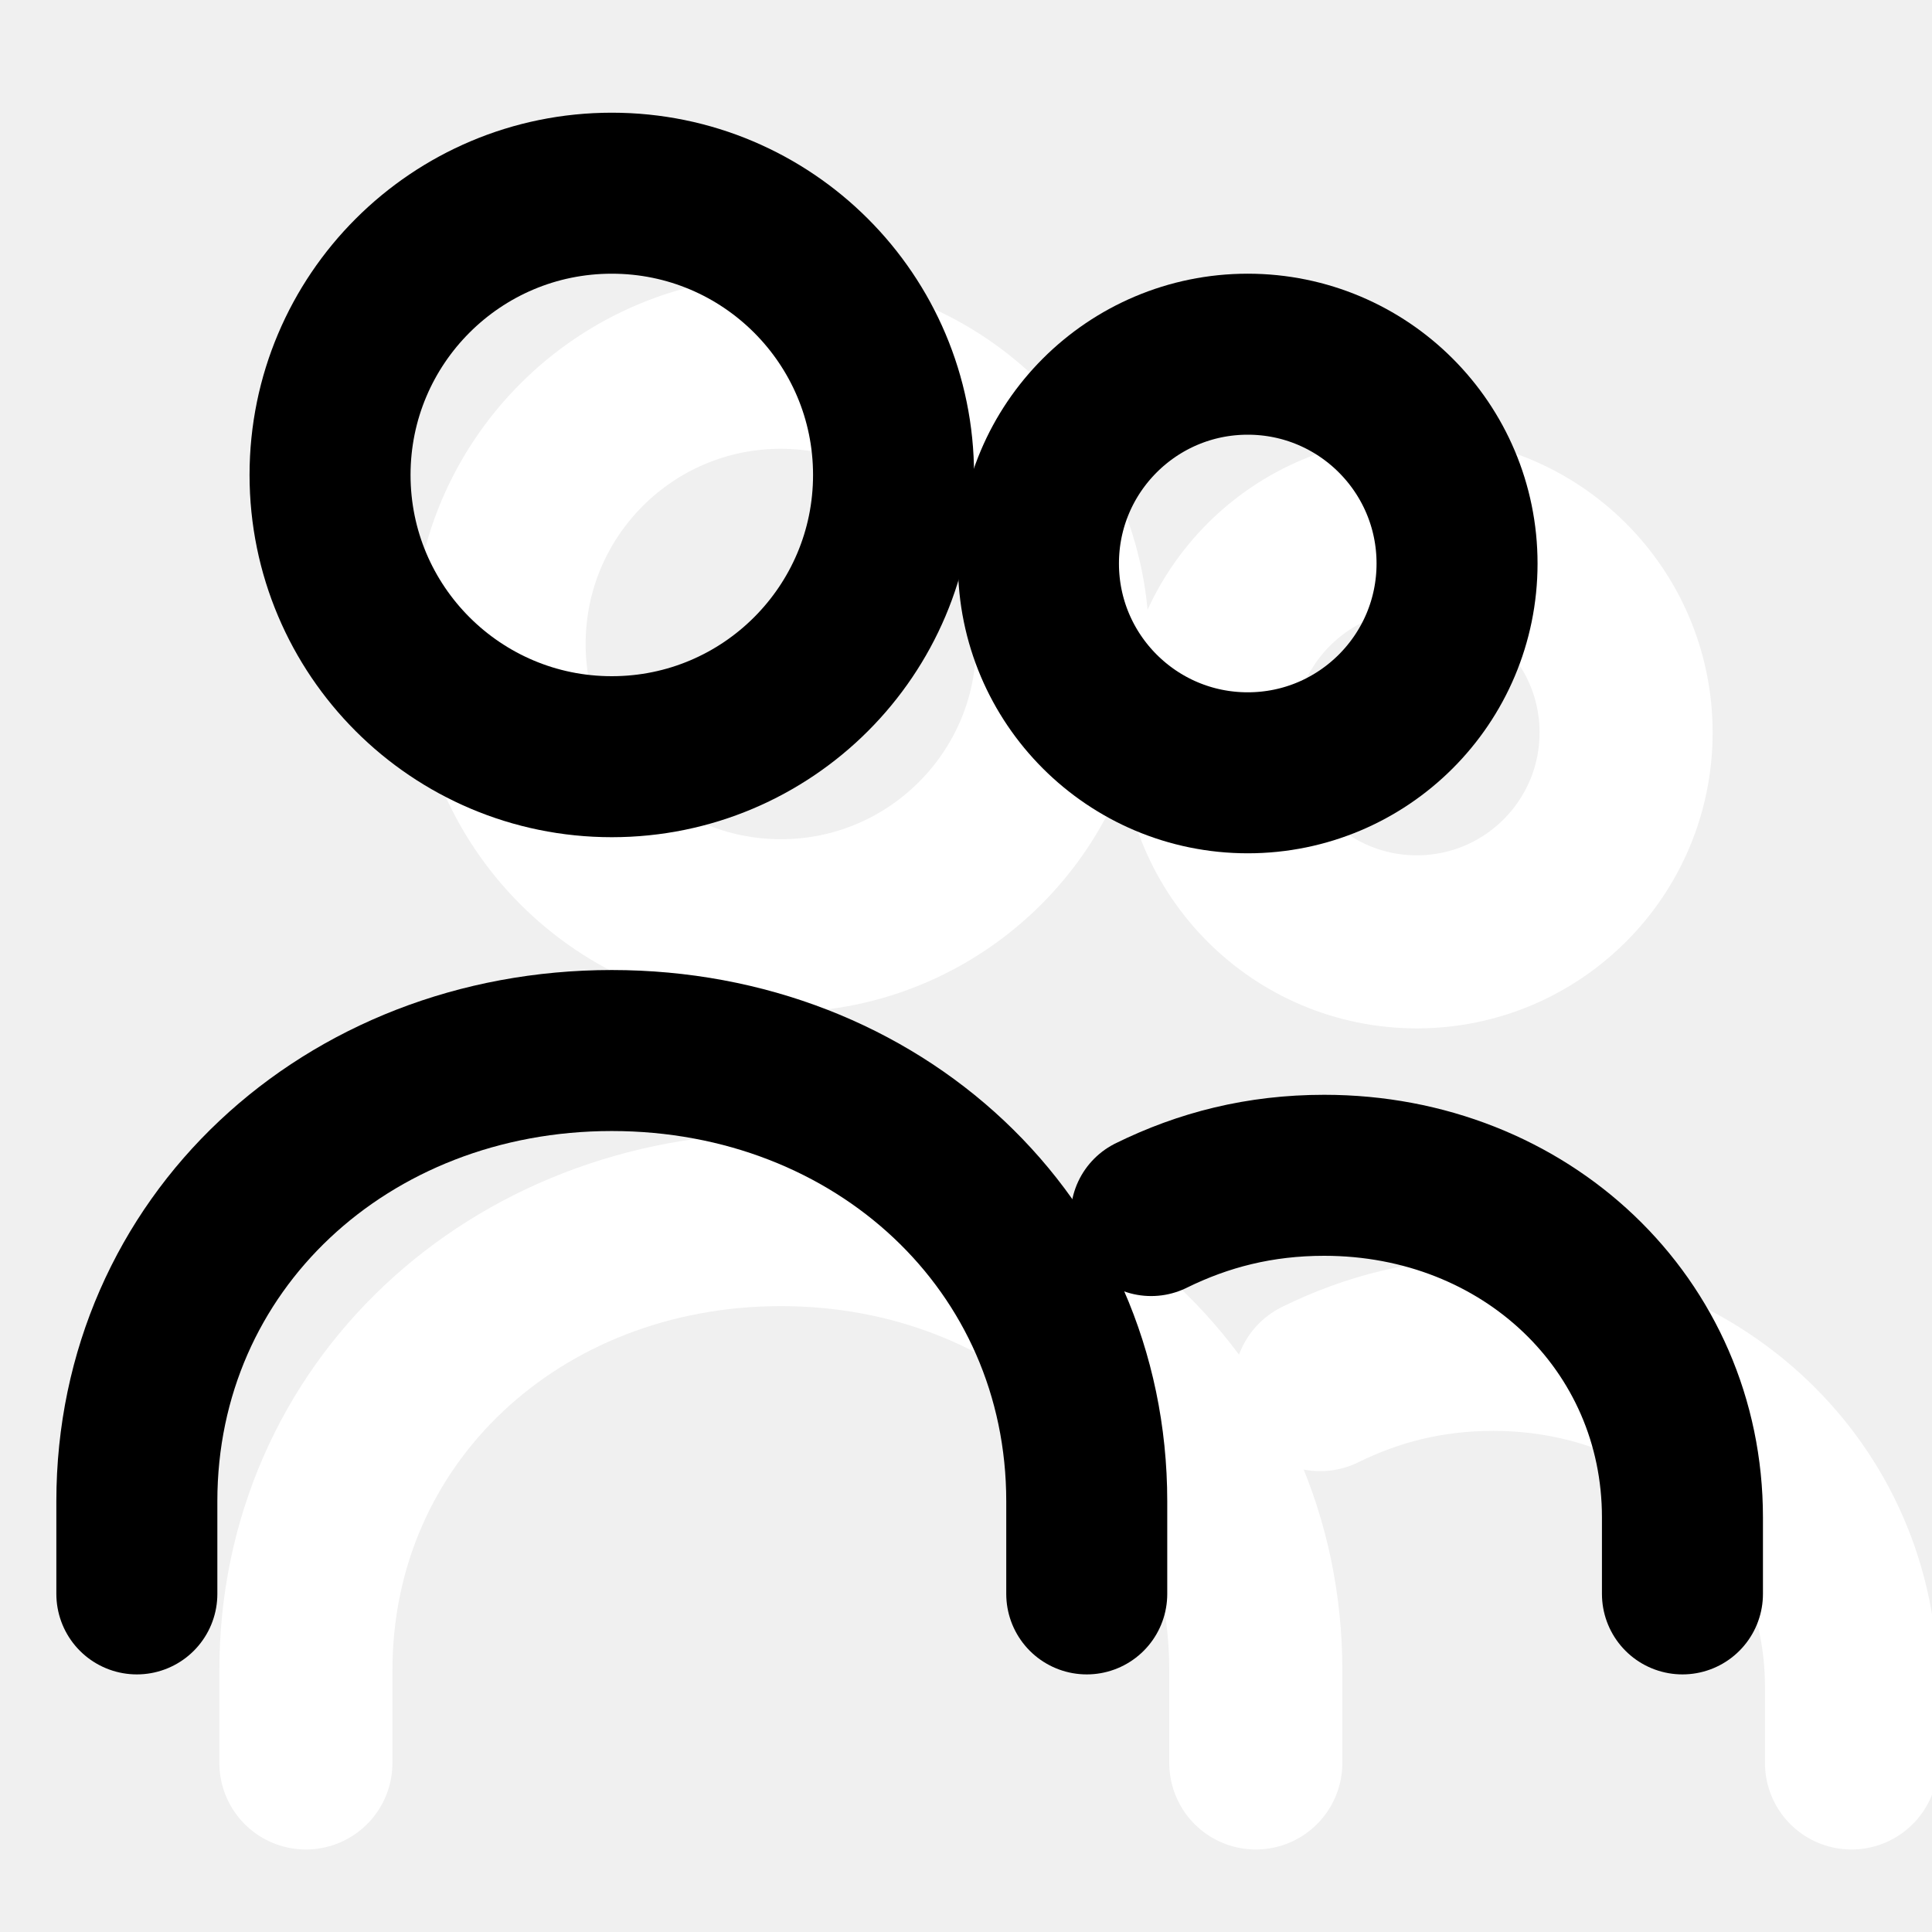
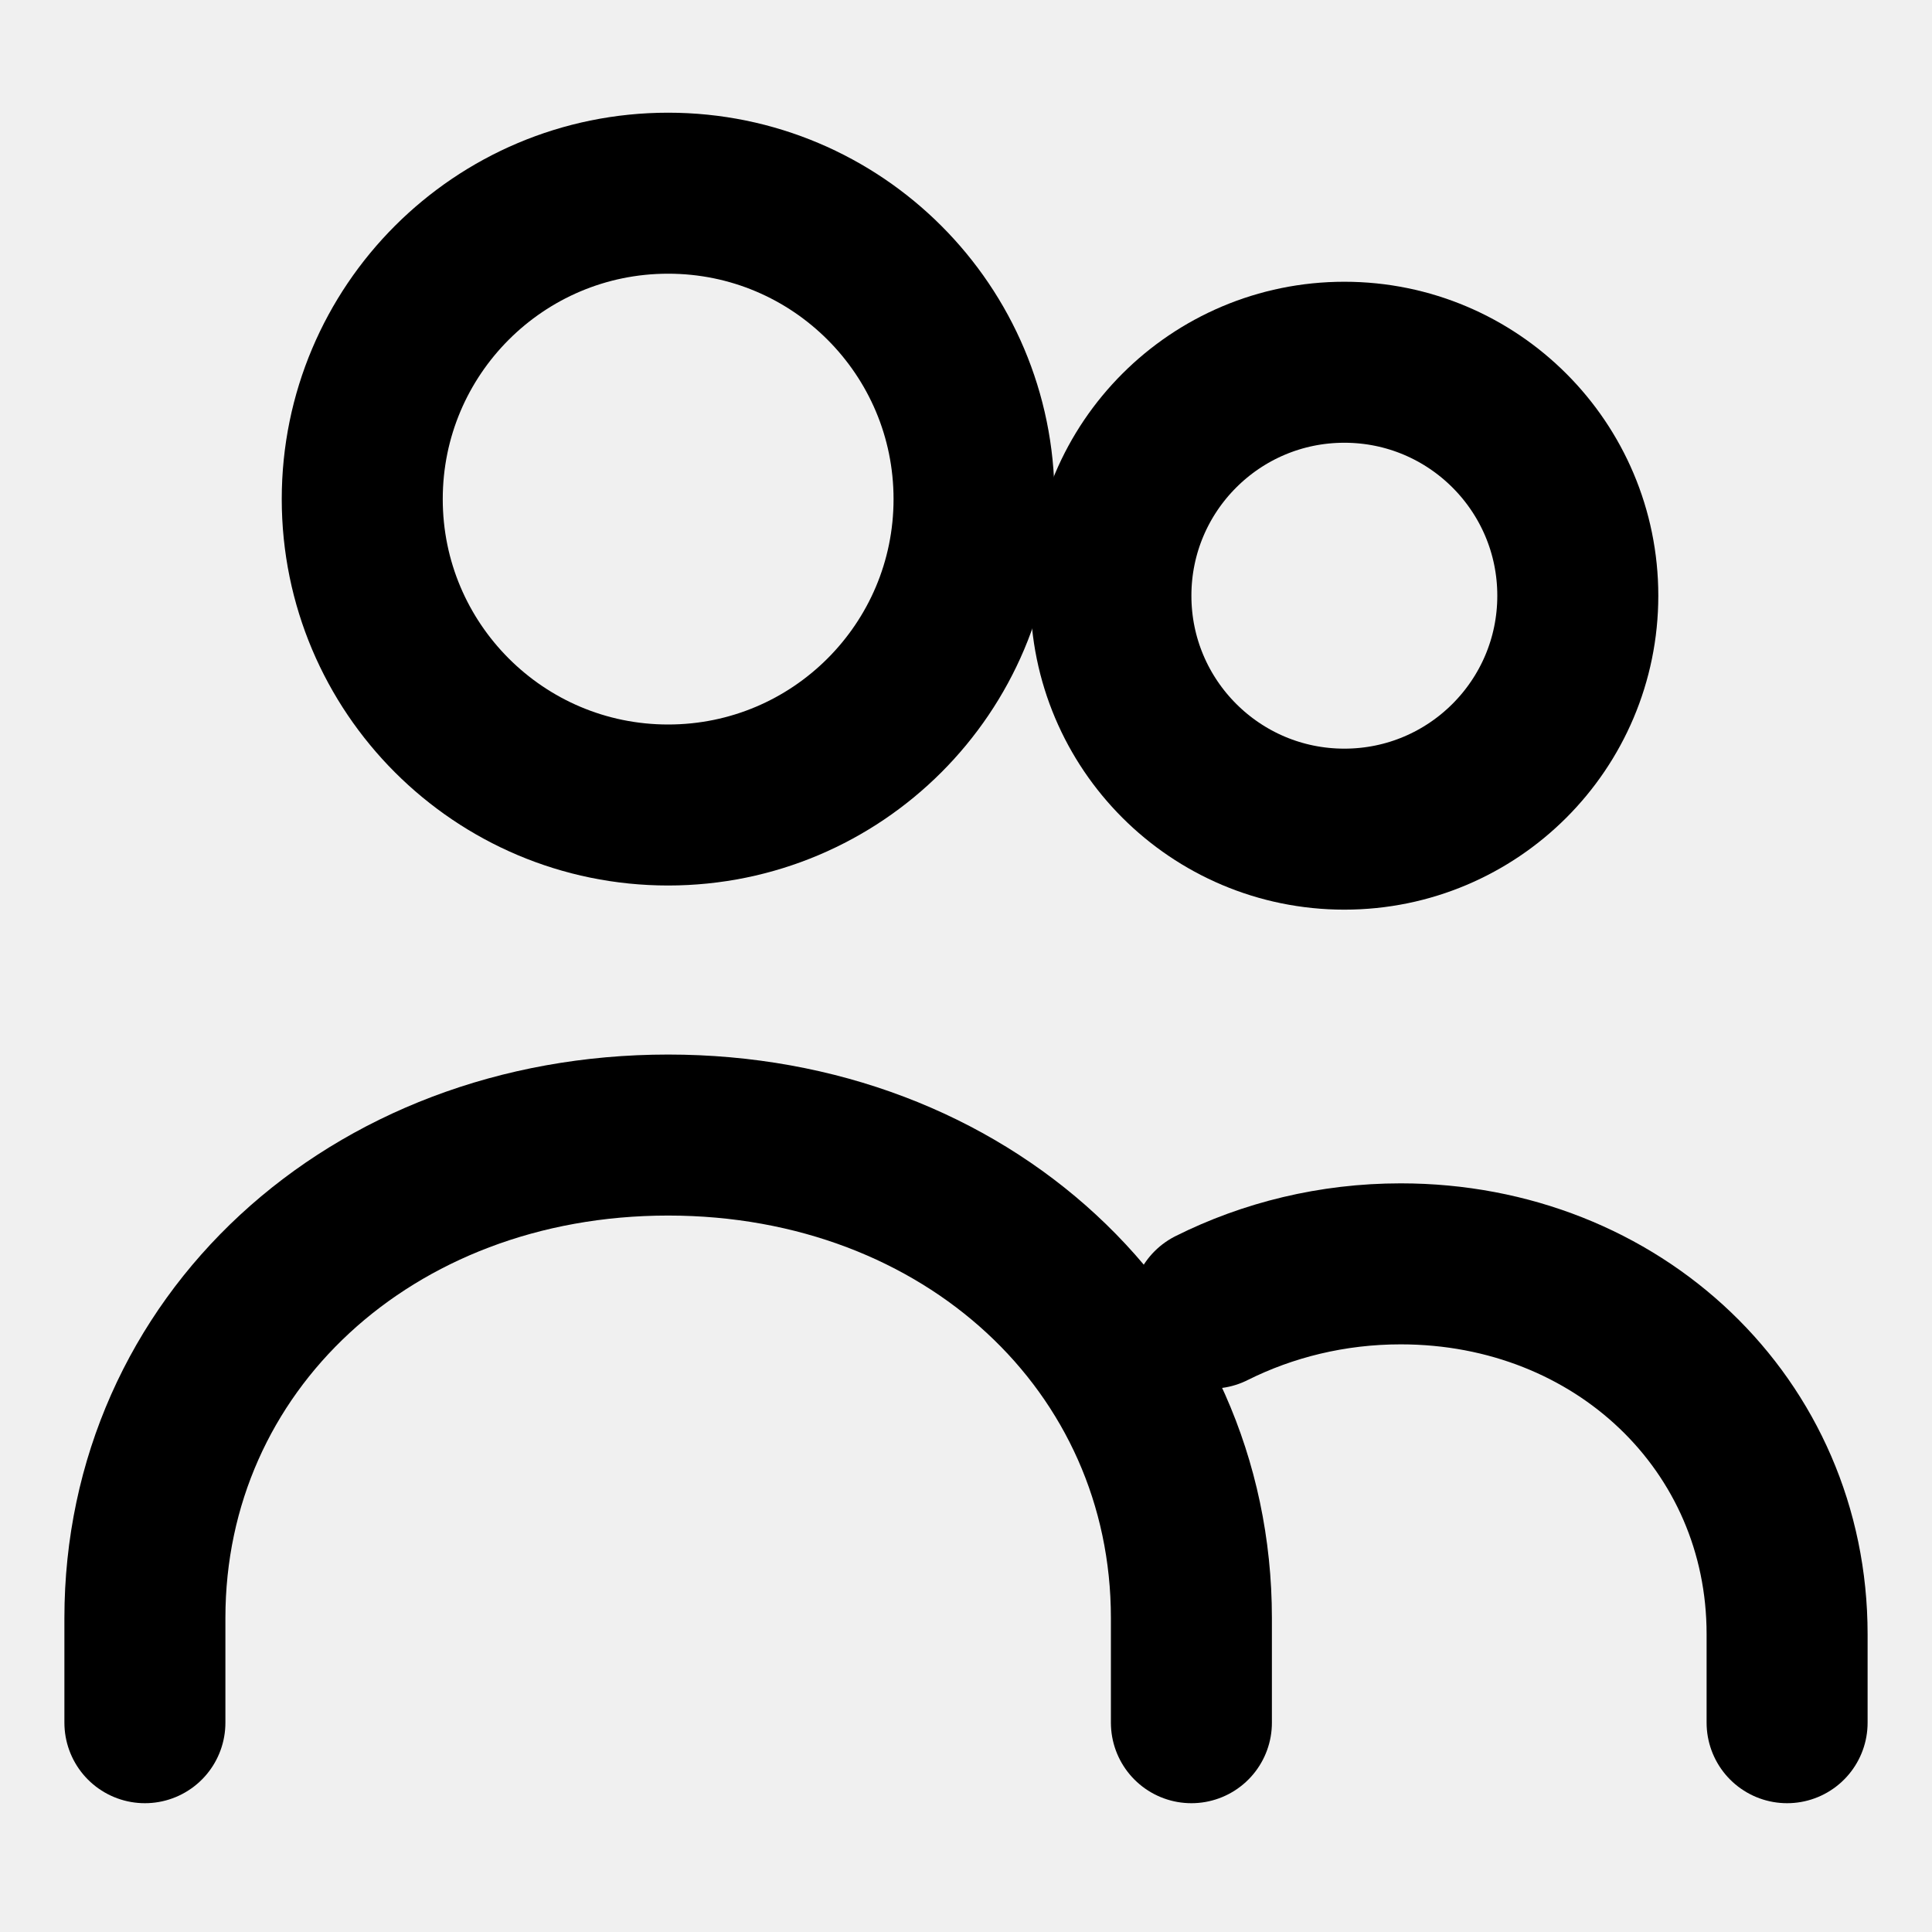
- <svg xmlns="http://www.w3.org/2000/svg" viewBox="0 0 24 24" fill="none" stroke-linecap="round" stroke-linejoin="round" aria-hidden="true">
-   <g class="idp-sticker" transform="translate(2.1 2.1)" stroke="#fff" stroke-width="2.15">
-     <circle cx="7.6" cy="5.9" r="3.5" fill="none" />
-     <path d="M1.7 19.8v-1.15c0-3.2 2.6-5.6 5.9-5.6s5.9 2.4 5.9 5.6v1.15" fill="none" />
-     <circle cx="15.5" cy="7" r="2.6" fill="none" />
-     <path d="M20.9 19.8v-.95c0-2.4-1.95-4.25-4.45-4.25-.8 0-1.5.18-2.15.5" fill="none" />
-   </g>
-   <g class="idp-hard" stroke="currentColor" stroke-width="2">
-     <circle cx="7.6" cy="5.9" r="3.5" fill="none" />
-     <path d="M1.7 19.8v-1.15c0-3.2 2.6-5.6 5.9-5.6s5.9 2.4 5.9 5.6v1.15" fill="none" />
-     <circle cx="15.5" cy="7" r="2.6" fill="none" />
-     <path d="M20.9 19.8v-.95c0-2.4-1.95-4.25-4.45-4.25-.8 0-1.5.18-2.15.5" fill="none" />
-   </g>
+ <svg xmlns="http://www.w3.org/2000/svg" viewBox="0 0 24 24" fill="none" stroke="currentColor" stroke-width="2" stroke-linecap="round" stroke-linejoin="round" aria-hidden="true">
+   <circle cx="8.3" cy="6.2" r="3.8" />
+   <path d="M1.8 21.4v-1.3c0-3.4 2.8-6 6.5-6s6.5 2.6 6.5 6v1.3" />
+   <circle cx="16.7" cy="7.4" r="2.9" />
+   <path d="M22.2 21.4v-1.1c0-2.6-2.1-4.6-4.8-4.6-.85 0-1.65.2-2.35.55" />
</svg>
